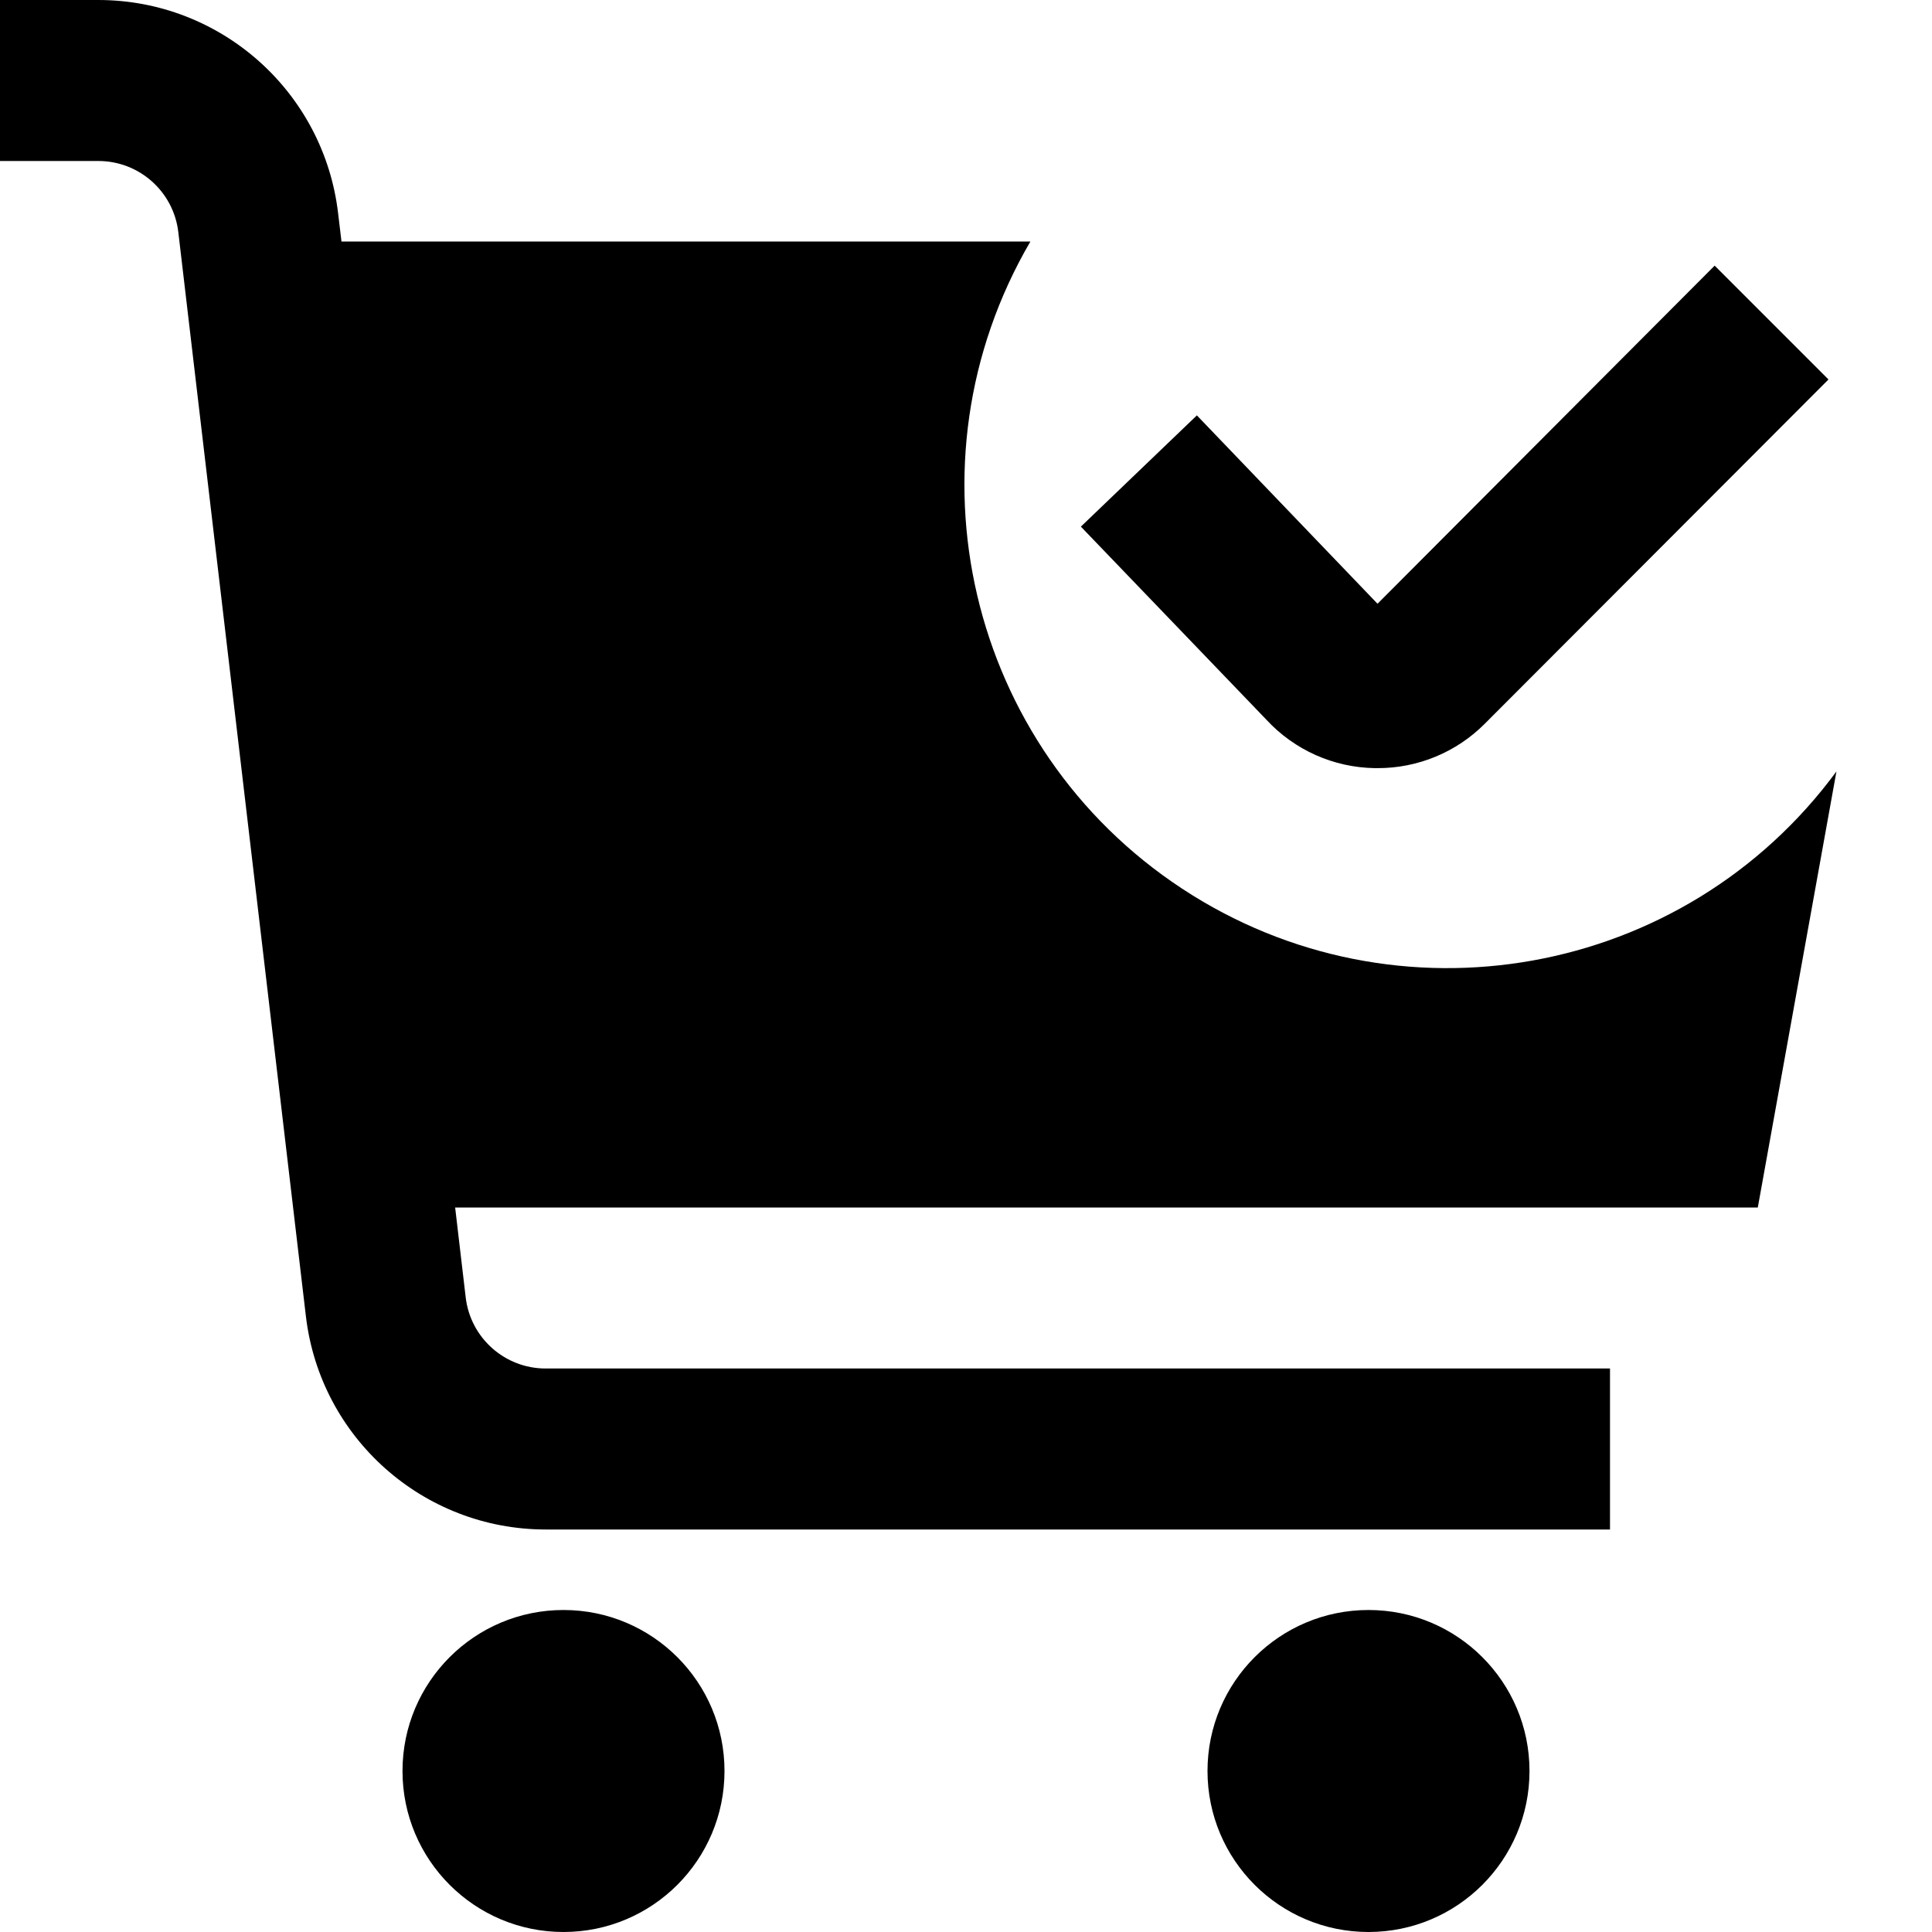
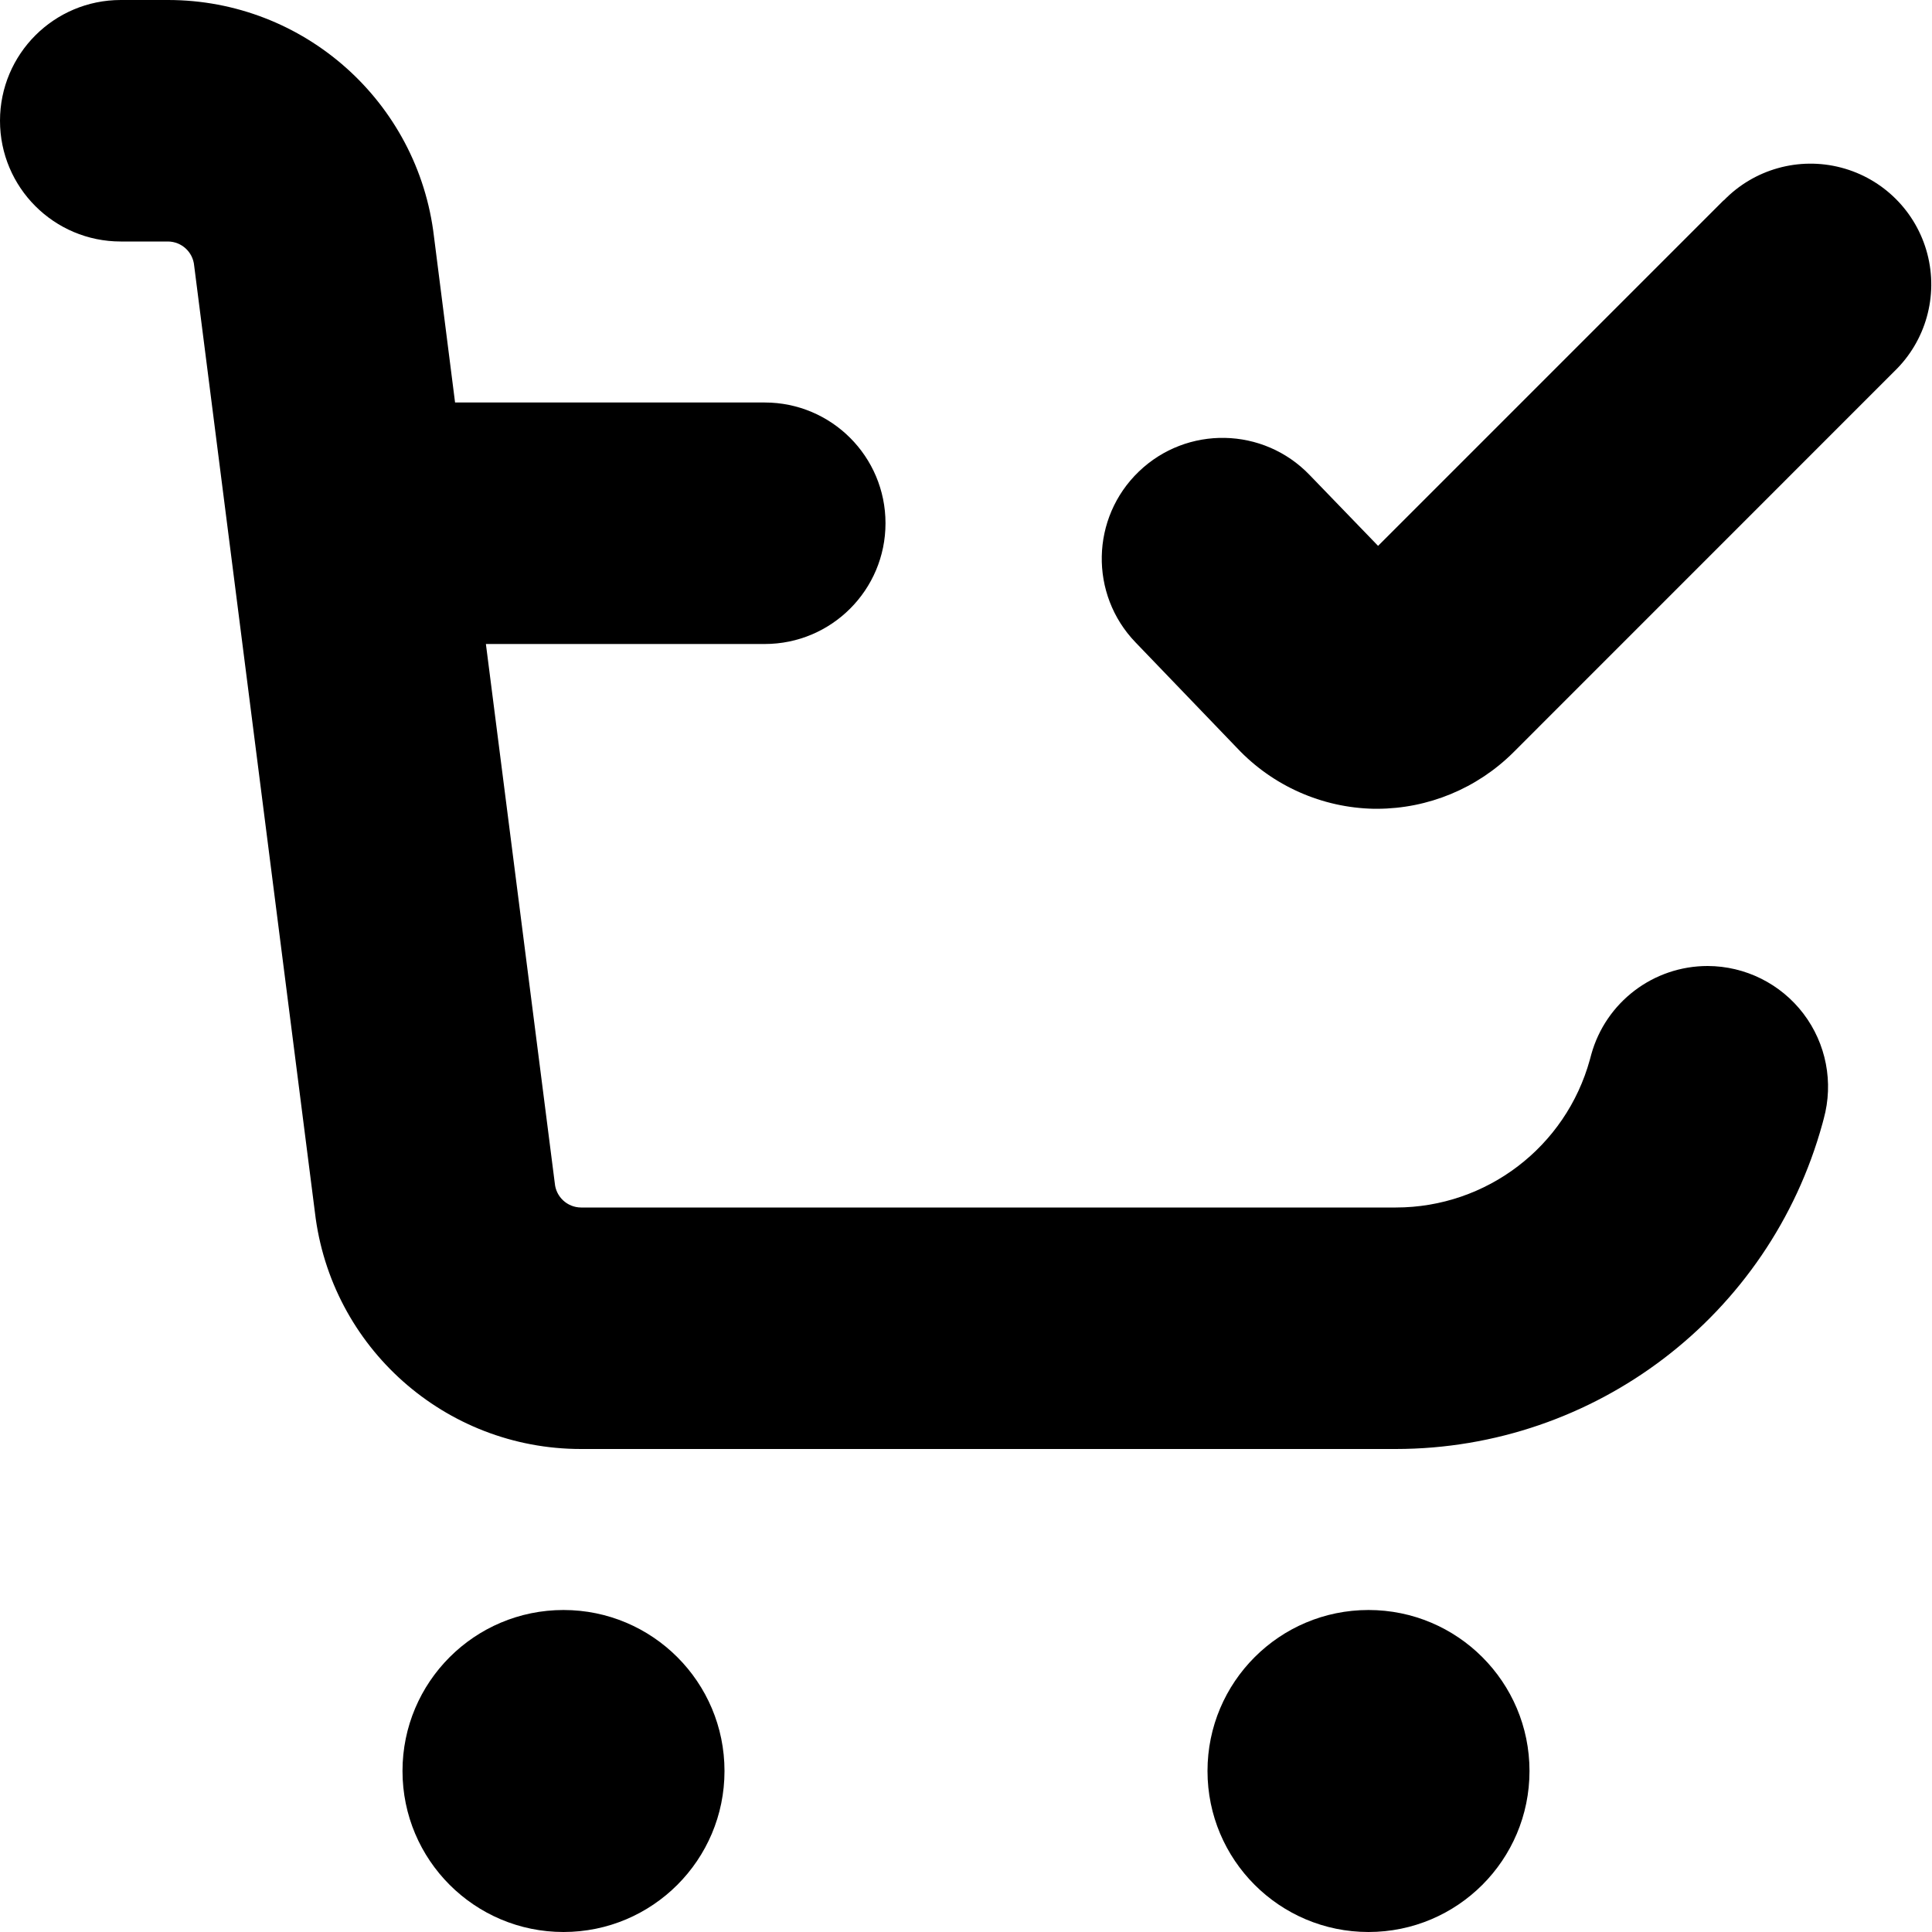
- <svg xmlns="http://www.w3.org/2000/svg" id="Layer_1" data-name="Layer 1" viewBox="0 0 24 24" width="512" height="512">
+ <svg xmlns="http://www.w3.org/2000/svg" id="Bold" viewBox="0 0 24 24" width="512" height="512">
  <circle cx="7" cy="22" r="2" />
  <circle cx="17" cy="22" r="2" />
-   <path d="M22.813,9.583A6,6,0,0,1,12.8,3H4.242L4.2,2.648A3,3,0,0,0,1.222,0H0V2H1.222a1,1,0,0,1,.993.883L3.8,16.351A3,3,0,0,0,6.778,19H20V17H6.778a1,1,0,0,1-.993-.884L5.654,15H21.836Z" />
-   <path d="M17.111,9.542h-.033a1.872,1.872,0,0,1-1.345-.6l-2.306-2.4L14.868,5.16,17.112,7.5,21.3,3.3l1.414,1.414L18.446,8.989A1.873,1.873,0,0,1,17.111,9.542Z" />
+   <path d="M19.75,13.163A2.5,2.5,0,0,1,17.34,15H7.217a.329.329,0,0,1-.325-.3L6.036,8H9.5A1.5,1.5,0,0,0,11,6.5h0A1.5,1.5,0,0,0,9.5,5H5.653L5.391,2.939A3.327,3.327,0,0,0,2.087,0H1.5a1.5,1.5,0,0,0,0,3h.587a.329.329,0,0,1,.325.3l1.5,11.76A3.327,3.327,0,0,0,7.217,18H17.339a5.5,5.5,0,0,0,5.3-4.042l.016-.06A1.5,1.5,0,0,0,21.213,12h0a1.5,1.5,0,0,0-1.446,1.1Z" />
+   <path d="M21.413,2.487,17.119,6.781,16.268,5.9a1.5,1.5,0,0,0-2.163,2.079l1.263,1.314a2.4,2.4,0,0,0,1.7.754h.04a2.407,2.407,0,0,0,1.691-.7l4.734-4.735a1.5,1.5,0,1,0-2.121-2.121Z" />
</svg>
